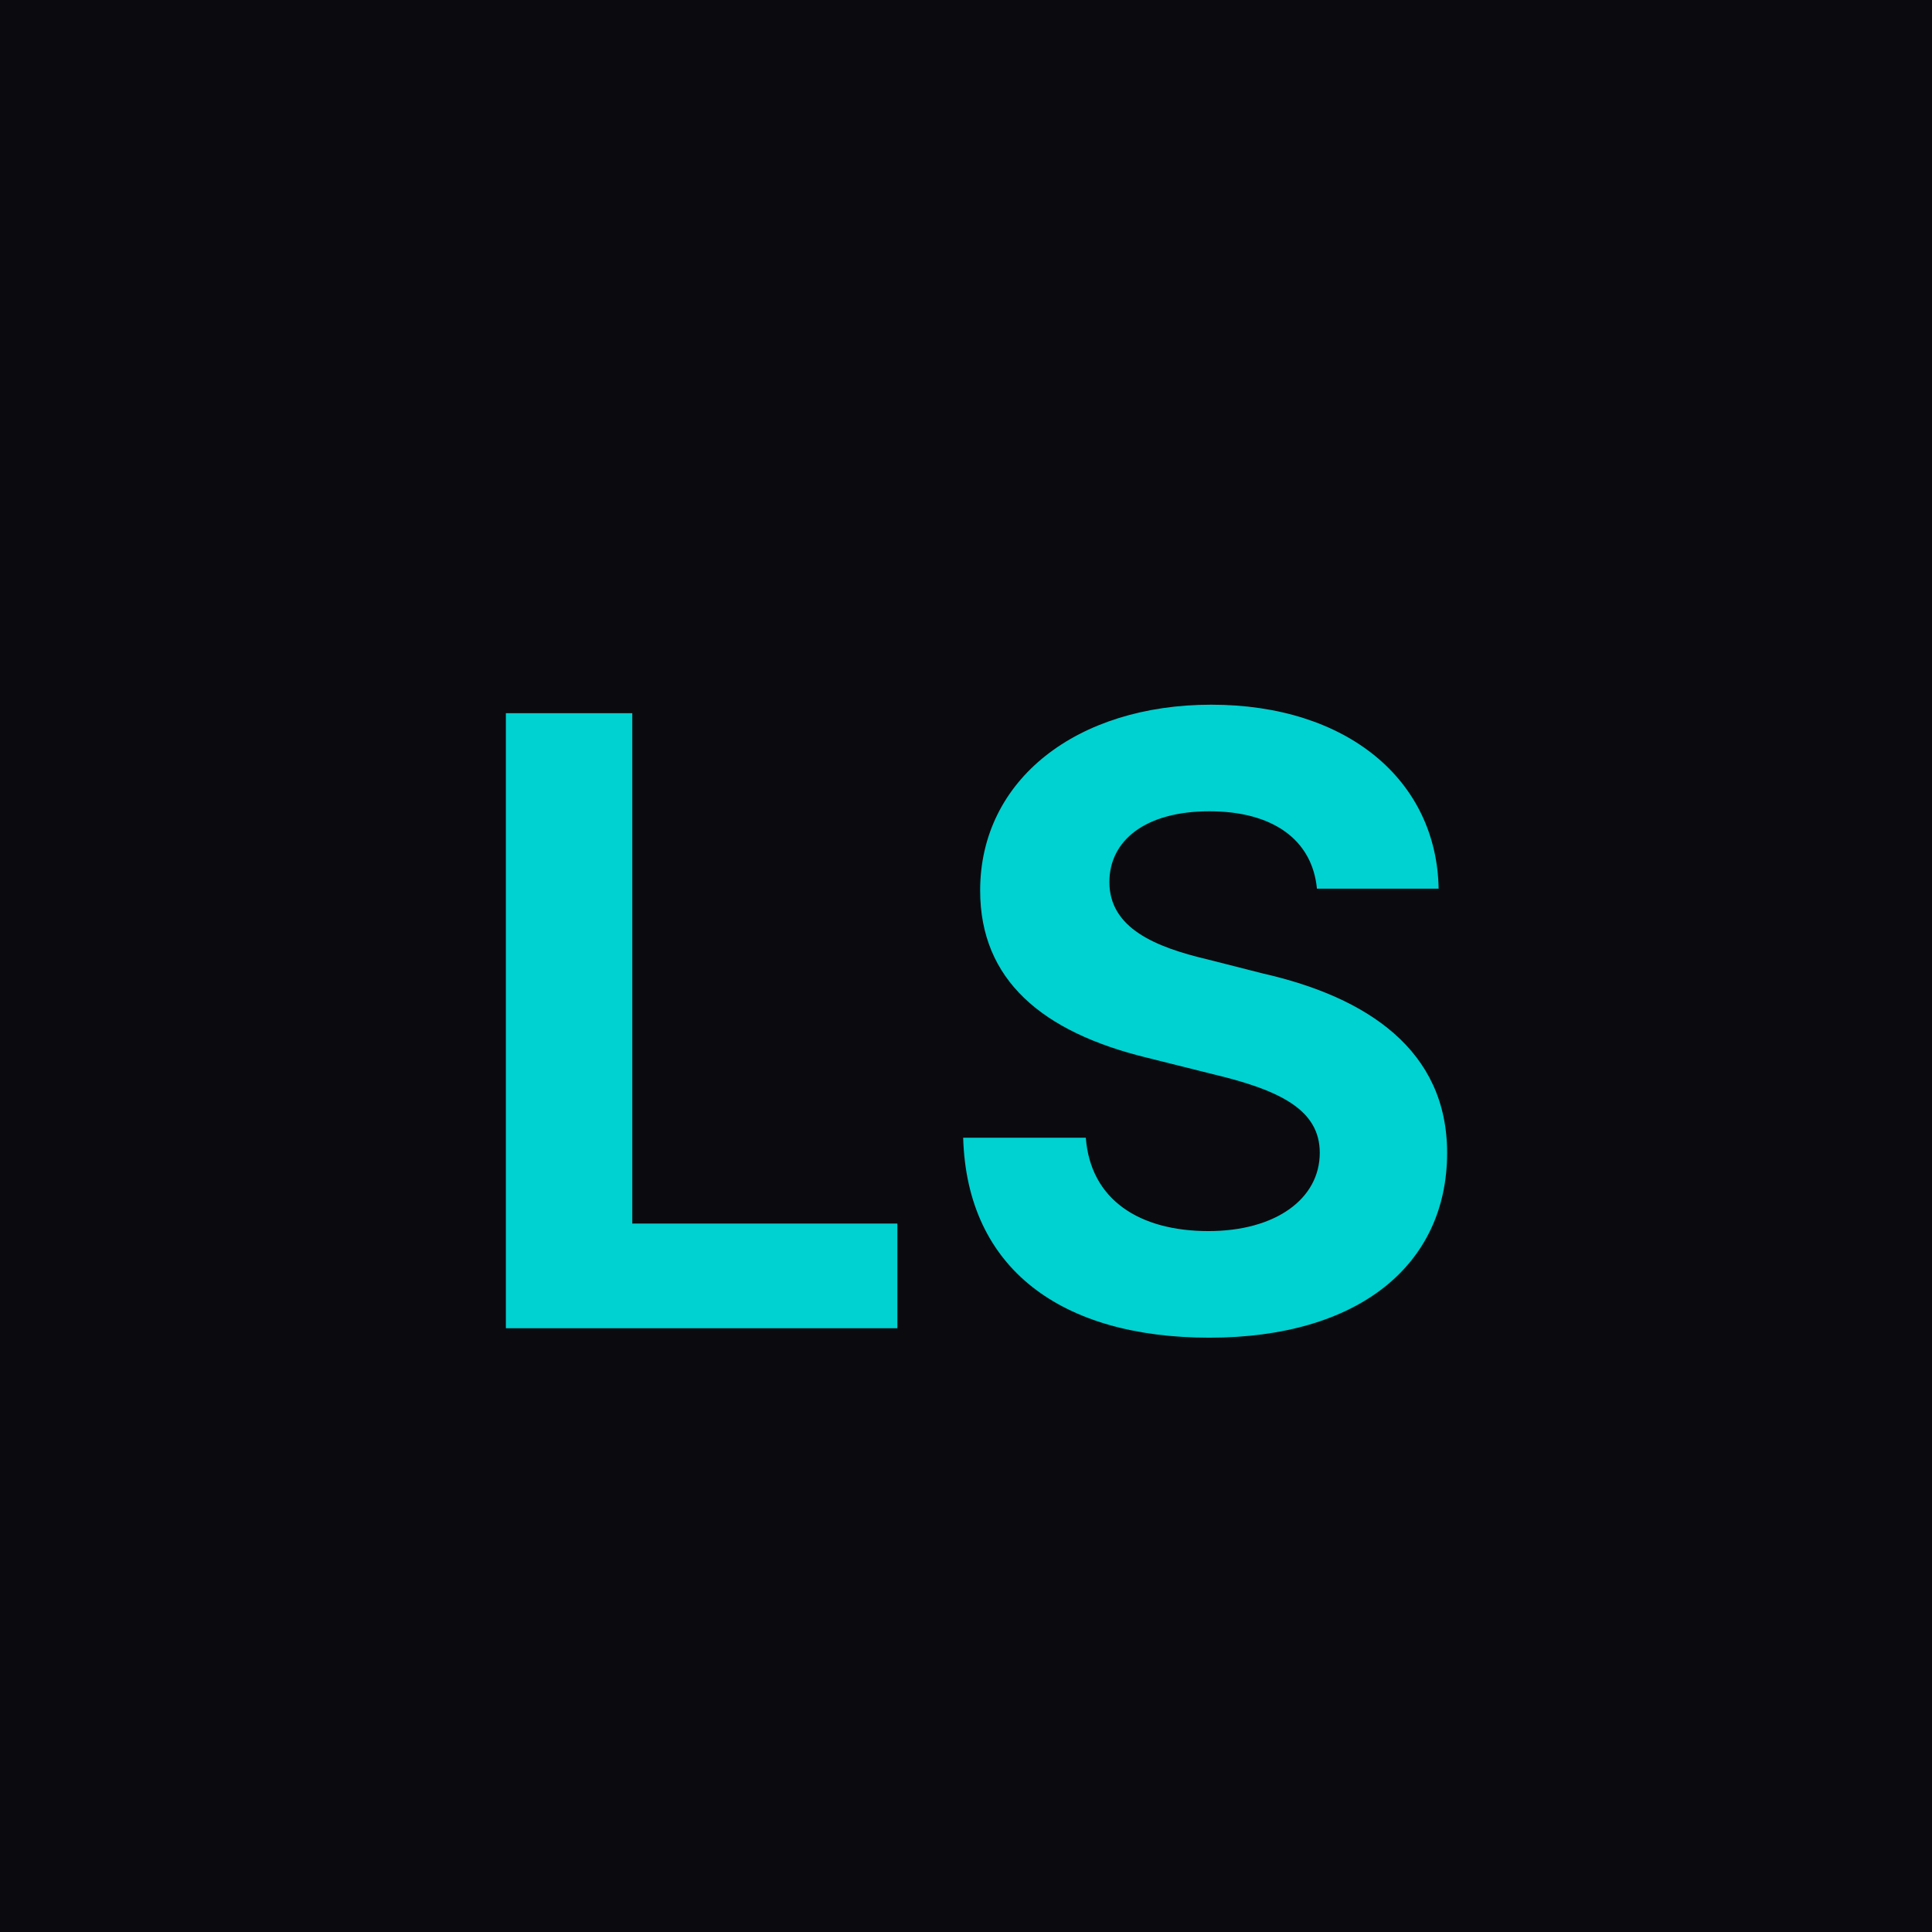
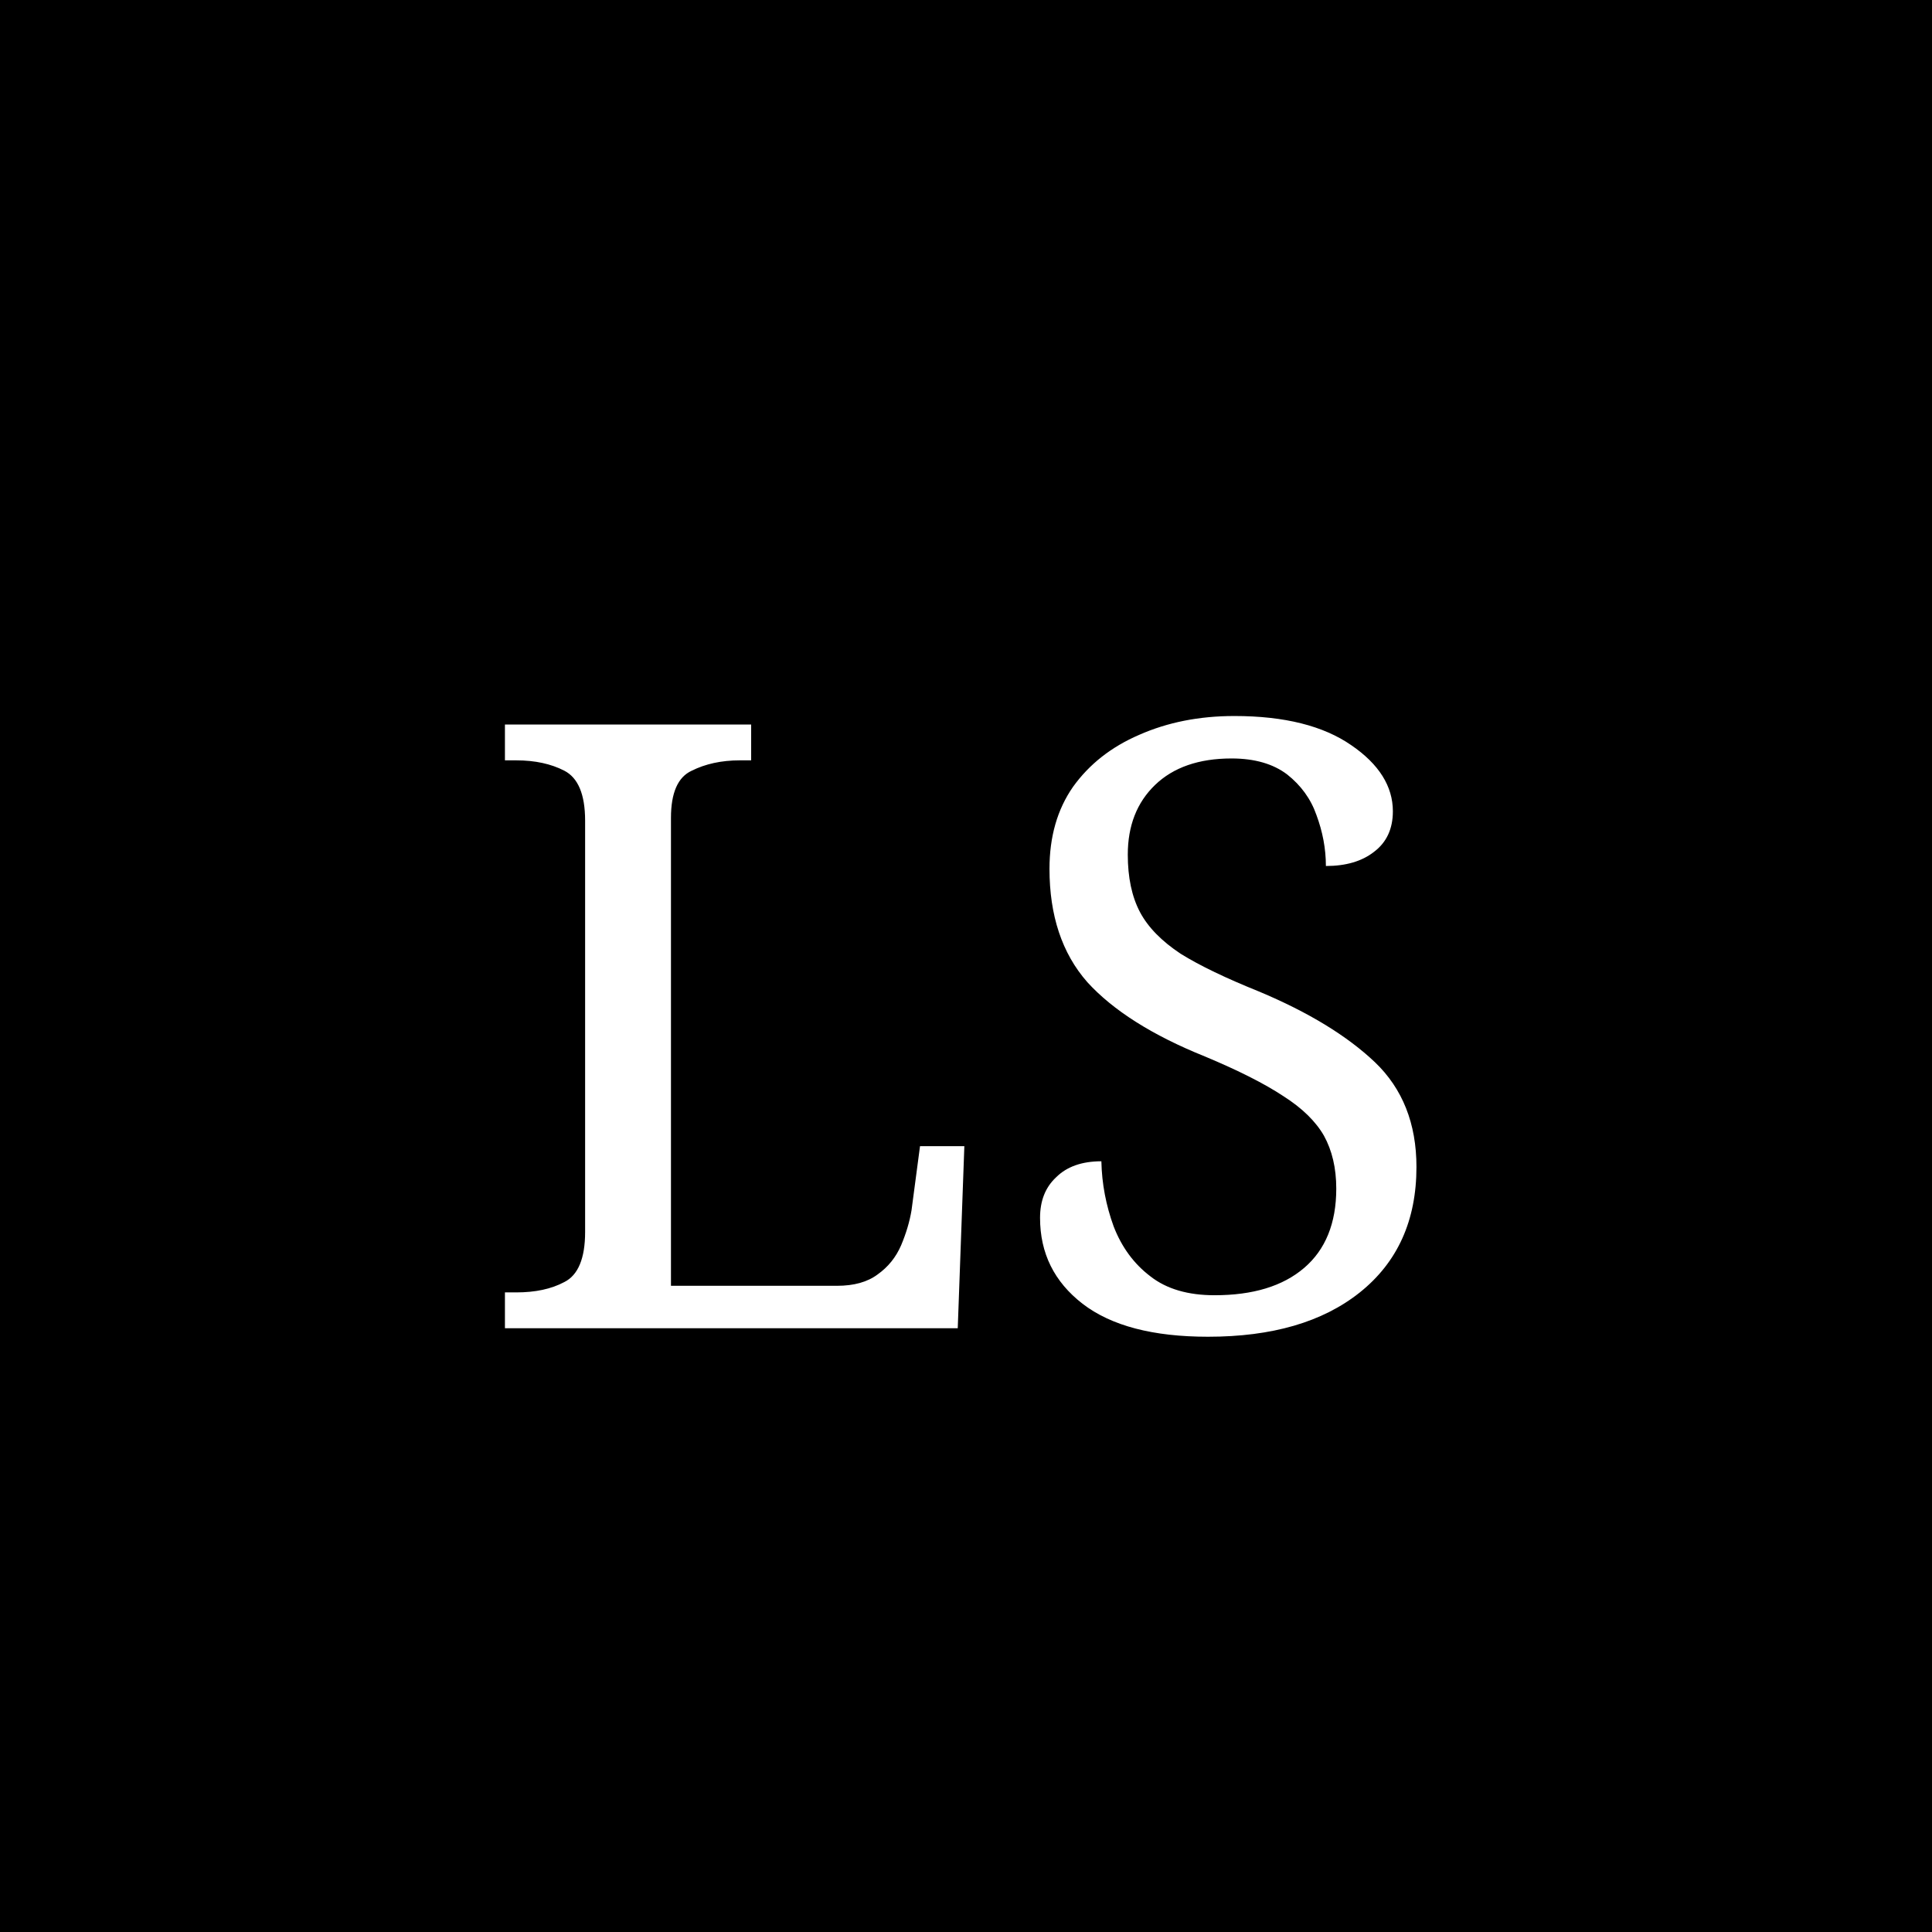
<svg xmlns="http://www.w3.org/2000/svg" viewBox="0 0 32 32" width="32" height="32">
-   <rect width="32" height="32" fill="#0b0b0f" />
-   <text x="16" y="22" font-family="Inter, system-ui, sans-serif" font-size="14" font-weight="700" text-anchor="middle" fill="#00d1d1">LS</text>
+   <rect width="32" height="32" fill="#000000" />
+   <text x="16" y="22" font-family="Georgia, serif" font-size="14" font-weight="400" text-anchor="middle" fill="#ffffff">LS</text>
</svg>
